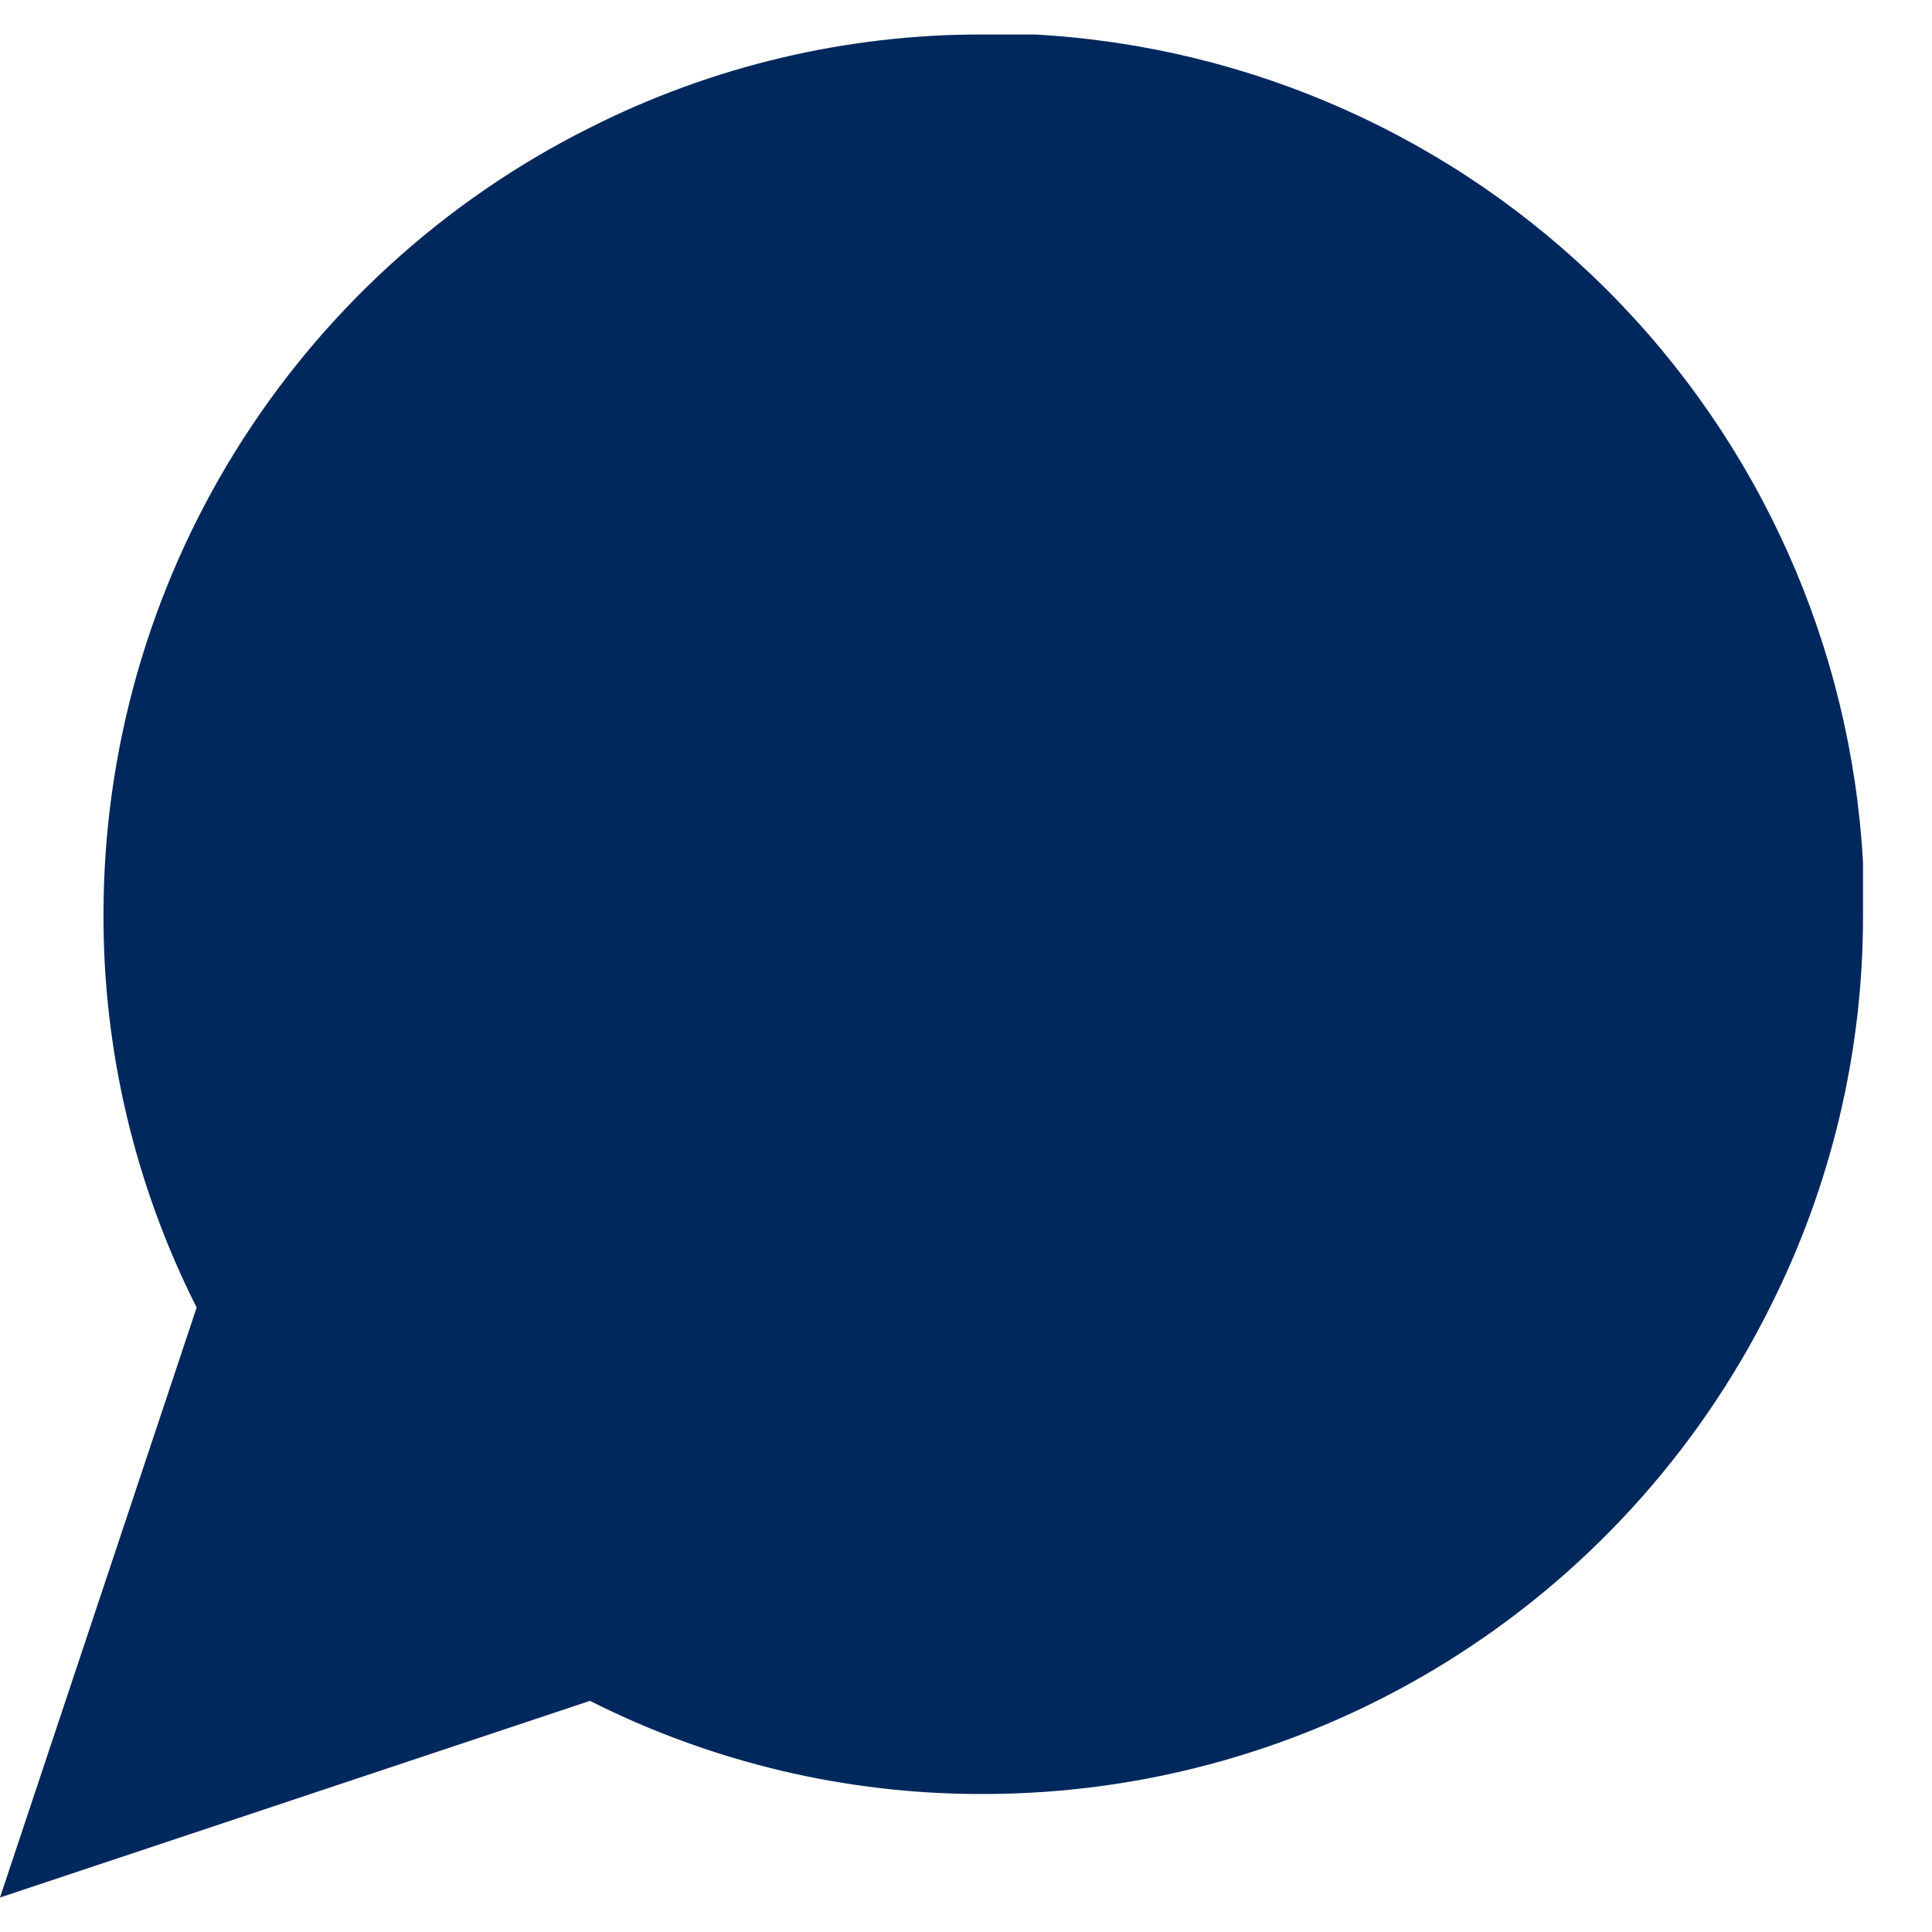
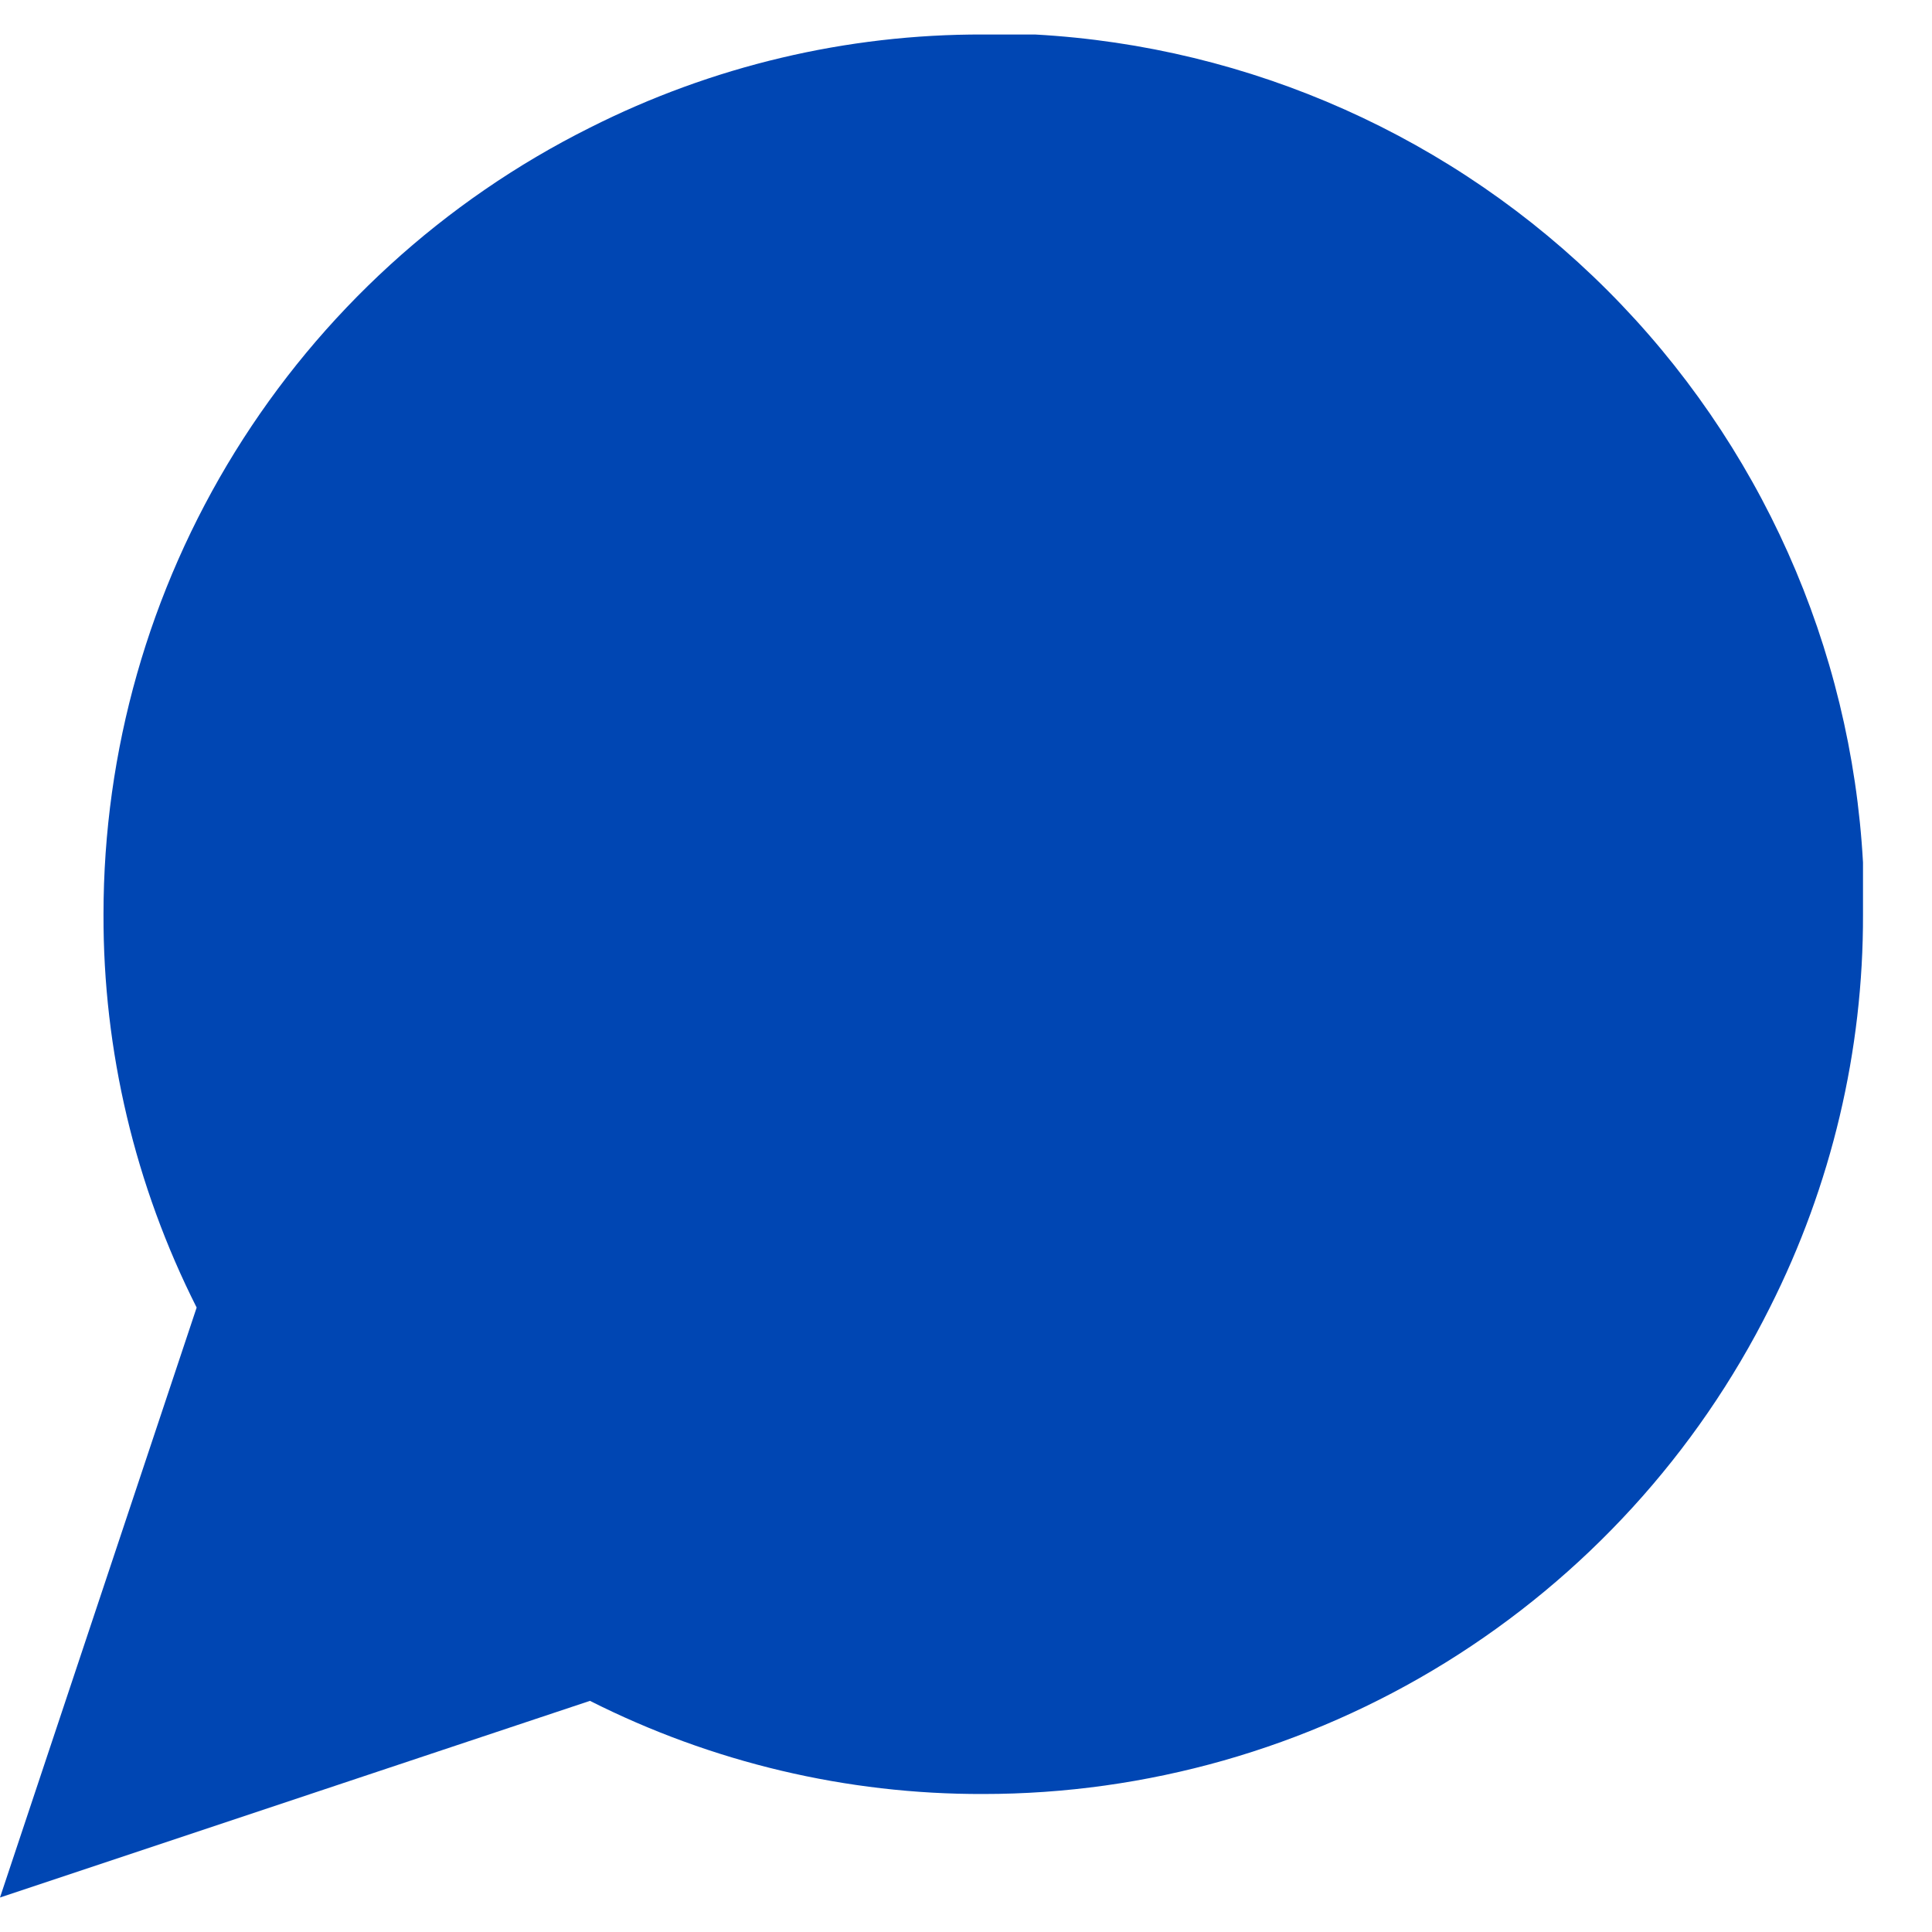
<svg xmlns="http://www.w3.org/2000/svg" viewBox="0 0 14 14">
-   <path d="M13.5 6.625C13.503 7.615 13.271 8.591 12.825 9.475C12.296 10.534 11.482 11.424 10.476 12.047C9.469 12.67 8.309 13 7.125 13C6.135 13.003 5.159 12.771 4.275 12.325L0 13.75L1.425 9.475C0.979 8.591 0.747 7.615 0.75 6.625C0.75 5.441 1.08 4.281 1.703 3.274C2.326 2.268 3.216 1.454 4.275 0.925C5.159 0.479 6.135 0.247 7.125 0.25H7.5C9.063 0.336 10.54 0.996 11.647 2.103C12.754 3.21 13.414 4.687 13.5 6.25V6.625Z" fill="#00285c" />
+   <path d="M13.5 6.625C13.503 7.615 13.271 8.591 12.825 9.475C12.296 10.534 11.482 11.424 10.476 12.047C9.469 12.67 8.309 13 7.125 13C6.135 13.003 5.159 12.771 4.275 12.325L0 13.75L1.425 9.475C0.979 8.591 0.747 7.615 0.75 6.625C0.75 5.441 1.08 4.281 1.703 3.274C2.326 2.268 3.216 1.454 4.275 0.925C5.159 0.479 6.135 0.247 7.125 0.25H7.5C9.063 0.336 10.54 0.996 11.647 2.103C12.754 3.21 13.414 4.687 13.5 6.25V6.625Z" fill="#0046b3" />
</svg>
